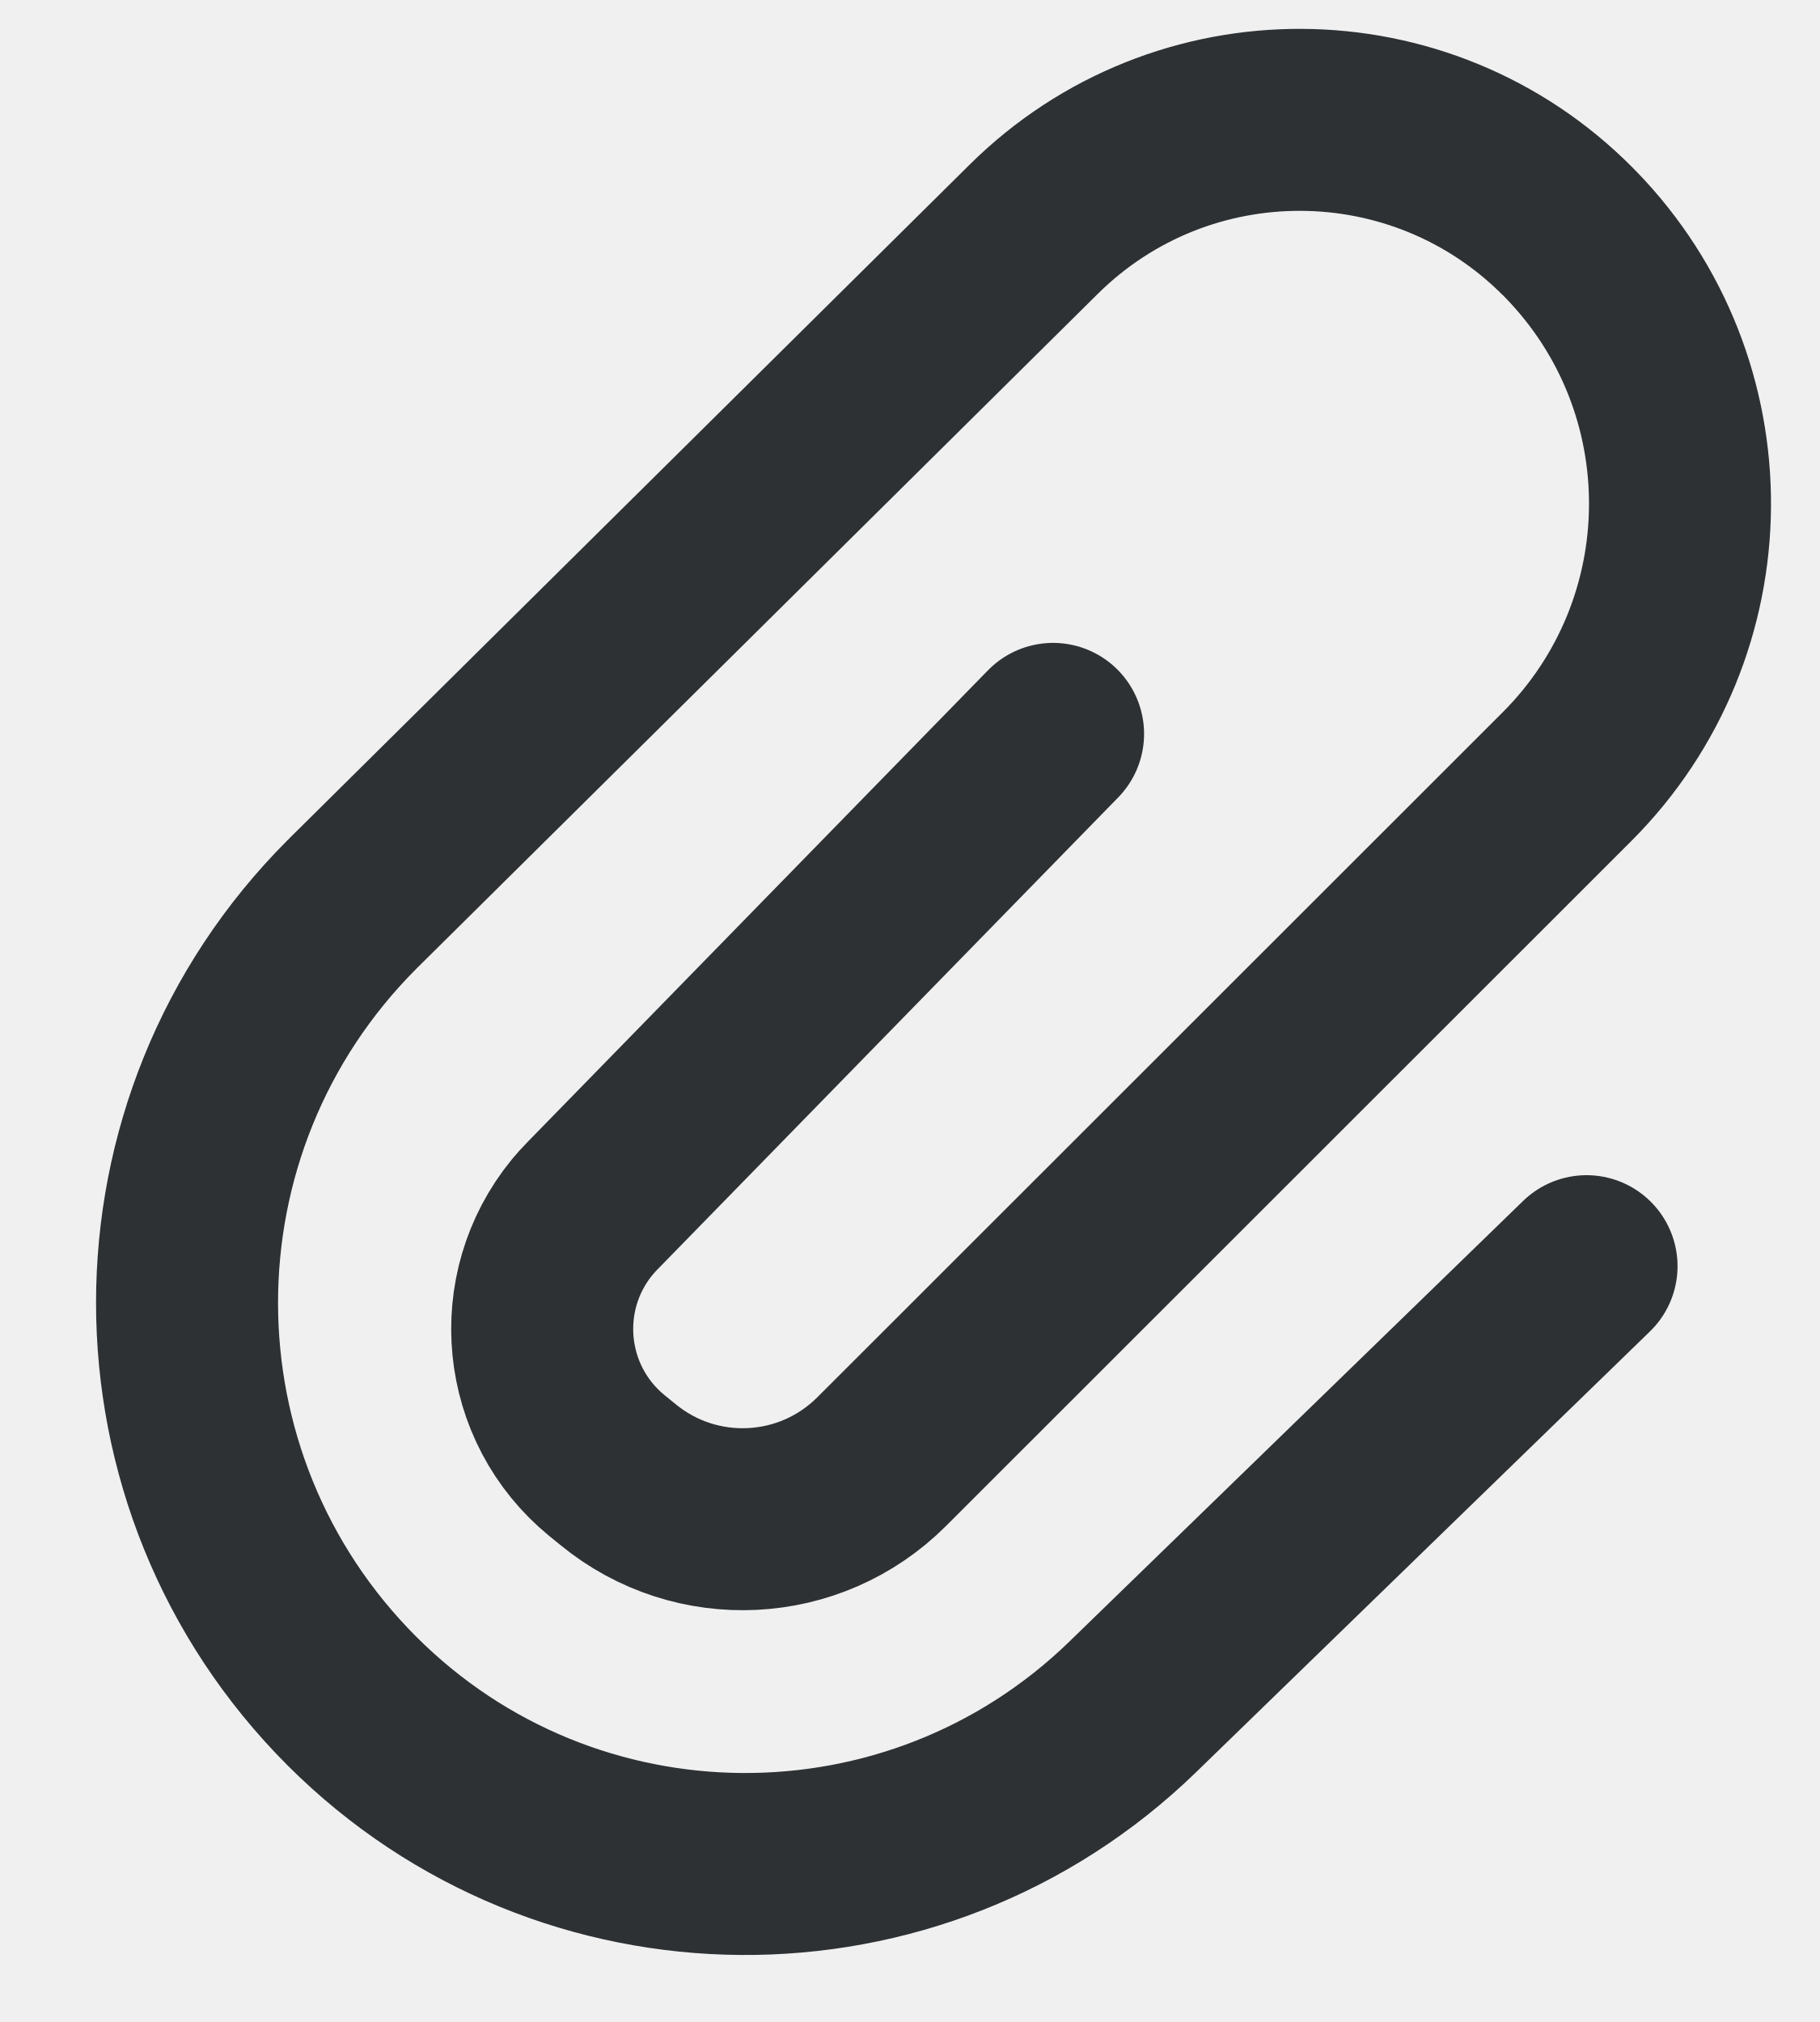
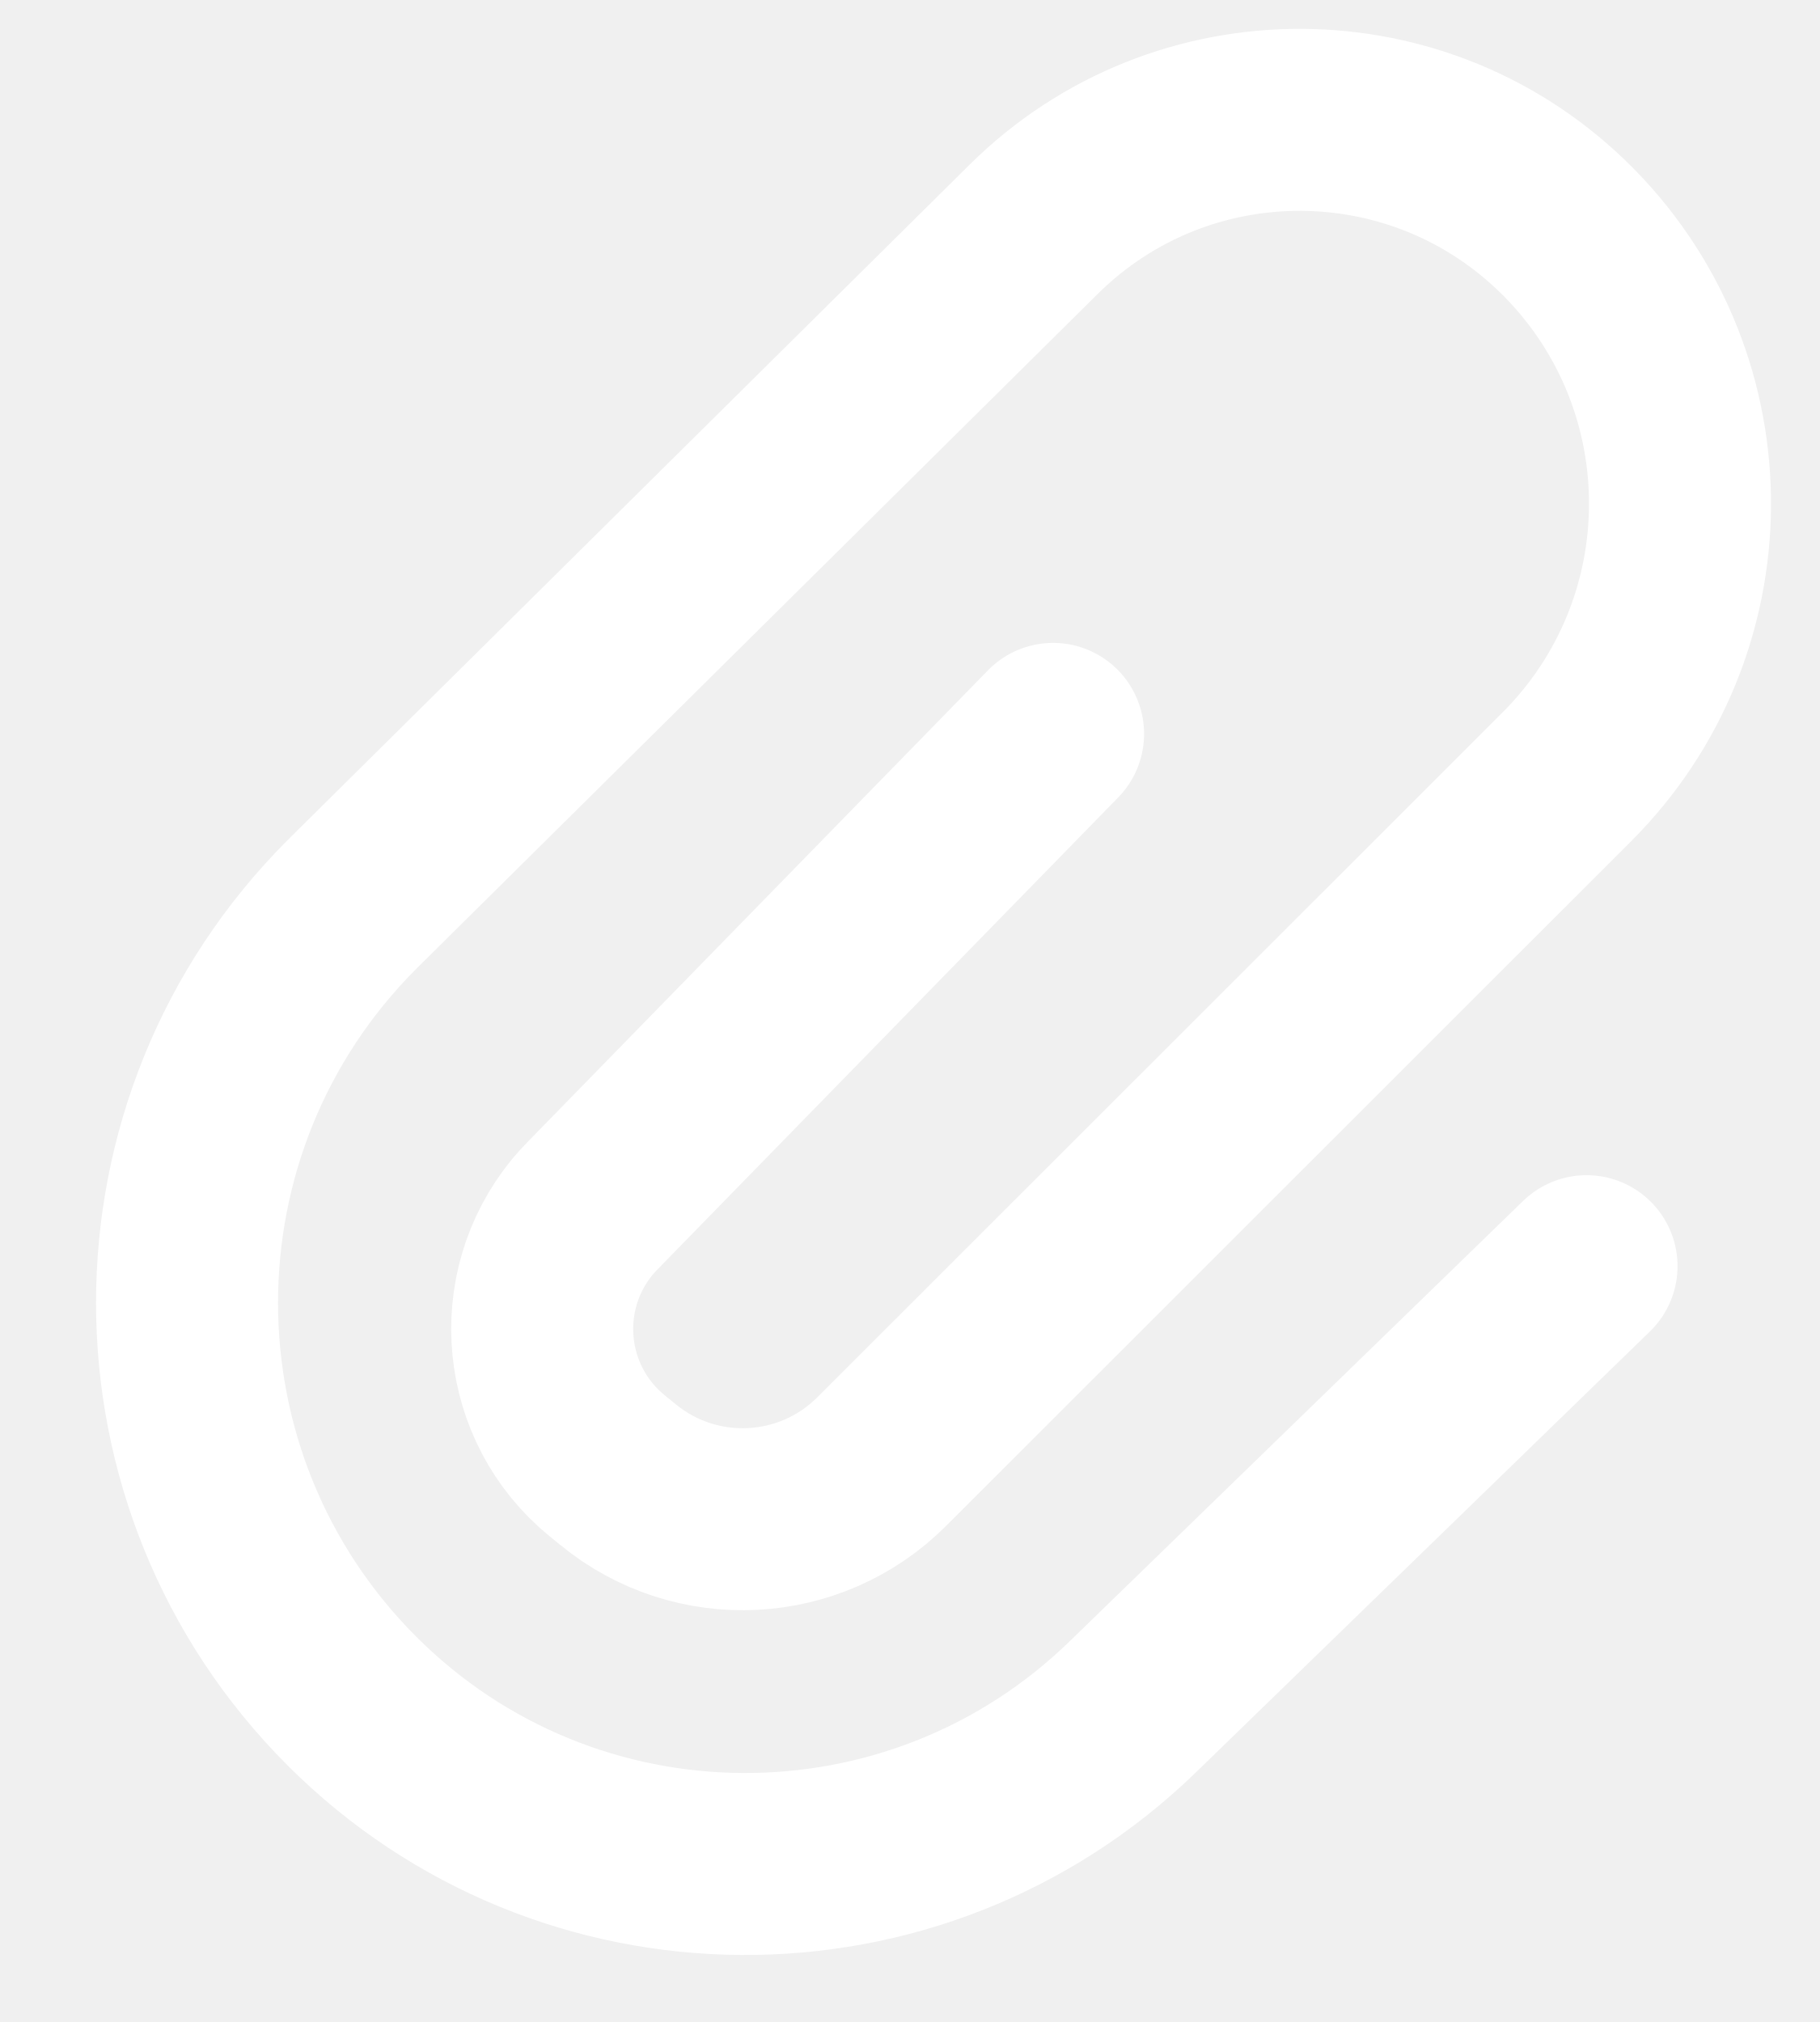
<svg xmlns="http://www.w3.org/2000/svg" width="18" height="20" viewBox="0 0 18 20" fill="none">
-   <path d="M15.691 12.524L11.204 16.882C9.047 18.977 5.608 18.952 3.482 16.827C1.306 14.651 1.306 11.123 3.481 8.946C3.488 8.94 3.494 8.934 3.5 8.927L10.223 2.268C11.689 0.815 14.056 0.826 15.509 2.293C15.517 2.301 15.525 2.308 15.532 2.316C16.991 3.814 16.974 6.206 15.496 7.684L8.72 14.457C8.013 15.164 6.887 15.22 6.114 14.587L6.002 14.496C5.256 13.885 5.147 12.786 5.757 12.04C5.79 12.001 5.823 11.963 5.859 11.927L10.415 7.259" stroke="#2D3134" stroke-width="1.8" stroke-linecap="round" stroke-linejoin="round" />
+   <path d="M15.691 12.524L11.204 16.882C9.047 18.977 5.608 18.952 3.482 16.827C1.306 14.651 1.306 11.123 3.481 8.946C3.488 8.94 3.494 8.934 3.5 8.927L10.223 2.268C11.689 0.815 14.056 0.826 15.509 2.293C15.517 2.301 15.525 2.308 15.532 2.316C16.991 3.814 16.974 6.206 15.496 7.684L8.72 14.457C8.013 15.164 6.887 15.22 6.114 14.587L6.002 14.496C5.256 13.885 5.147 12.786 5.757 12.04C5.79 12.001 5.823 11.963 5.859 11.927L10.415 7.259" stroke="white" stroke-width="1.8" stroke-linecap="round" stroke-linejoin="round" />
</svg>
